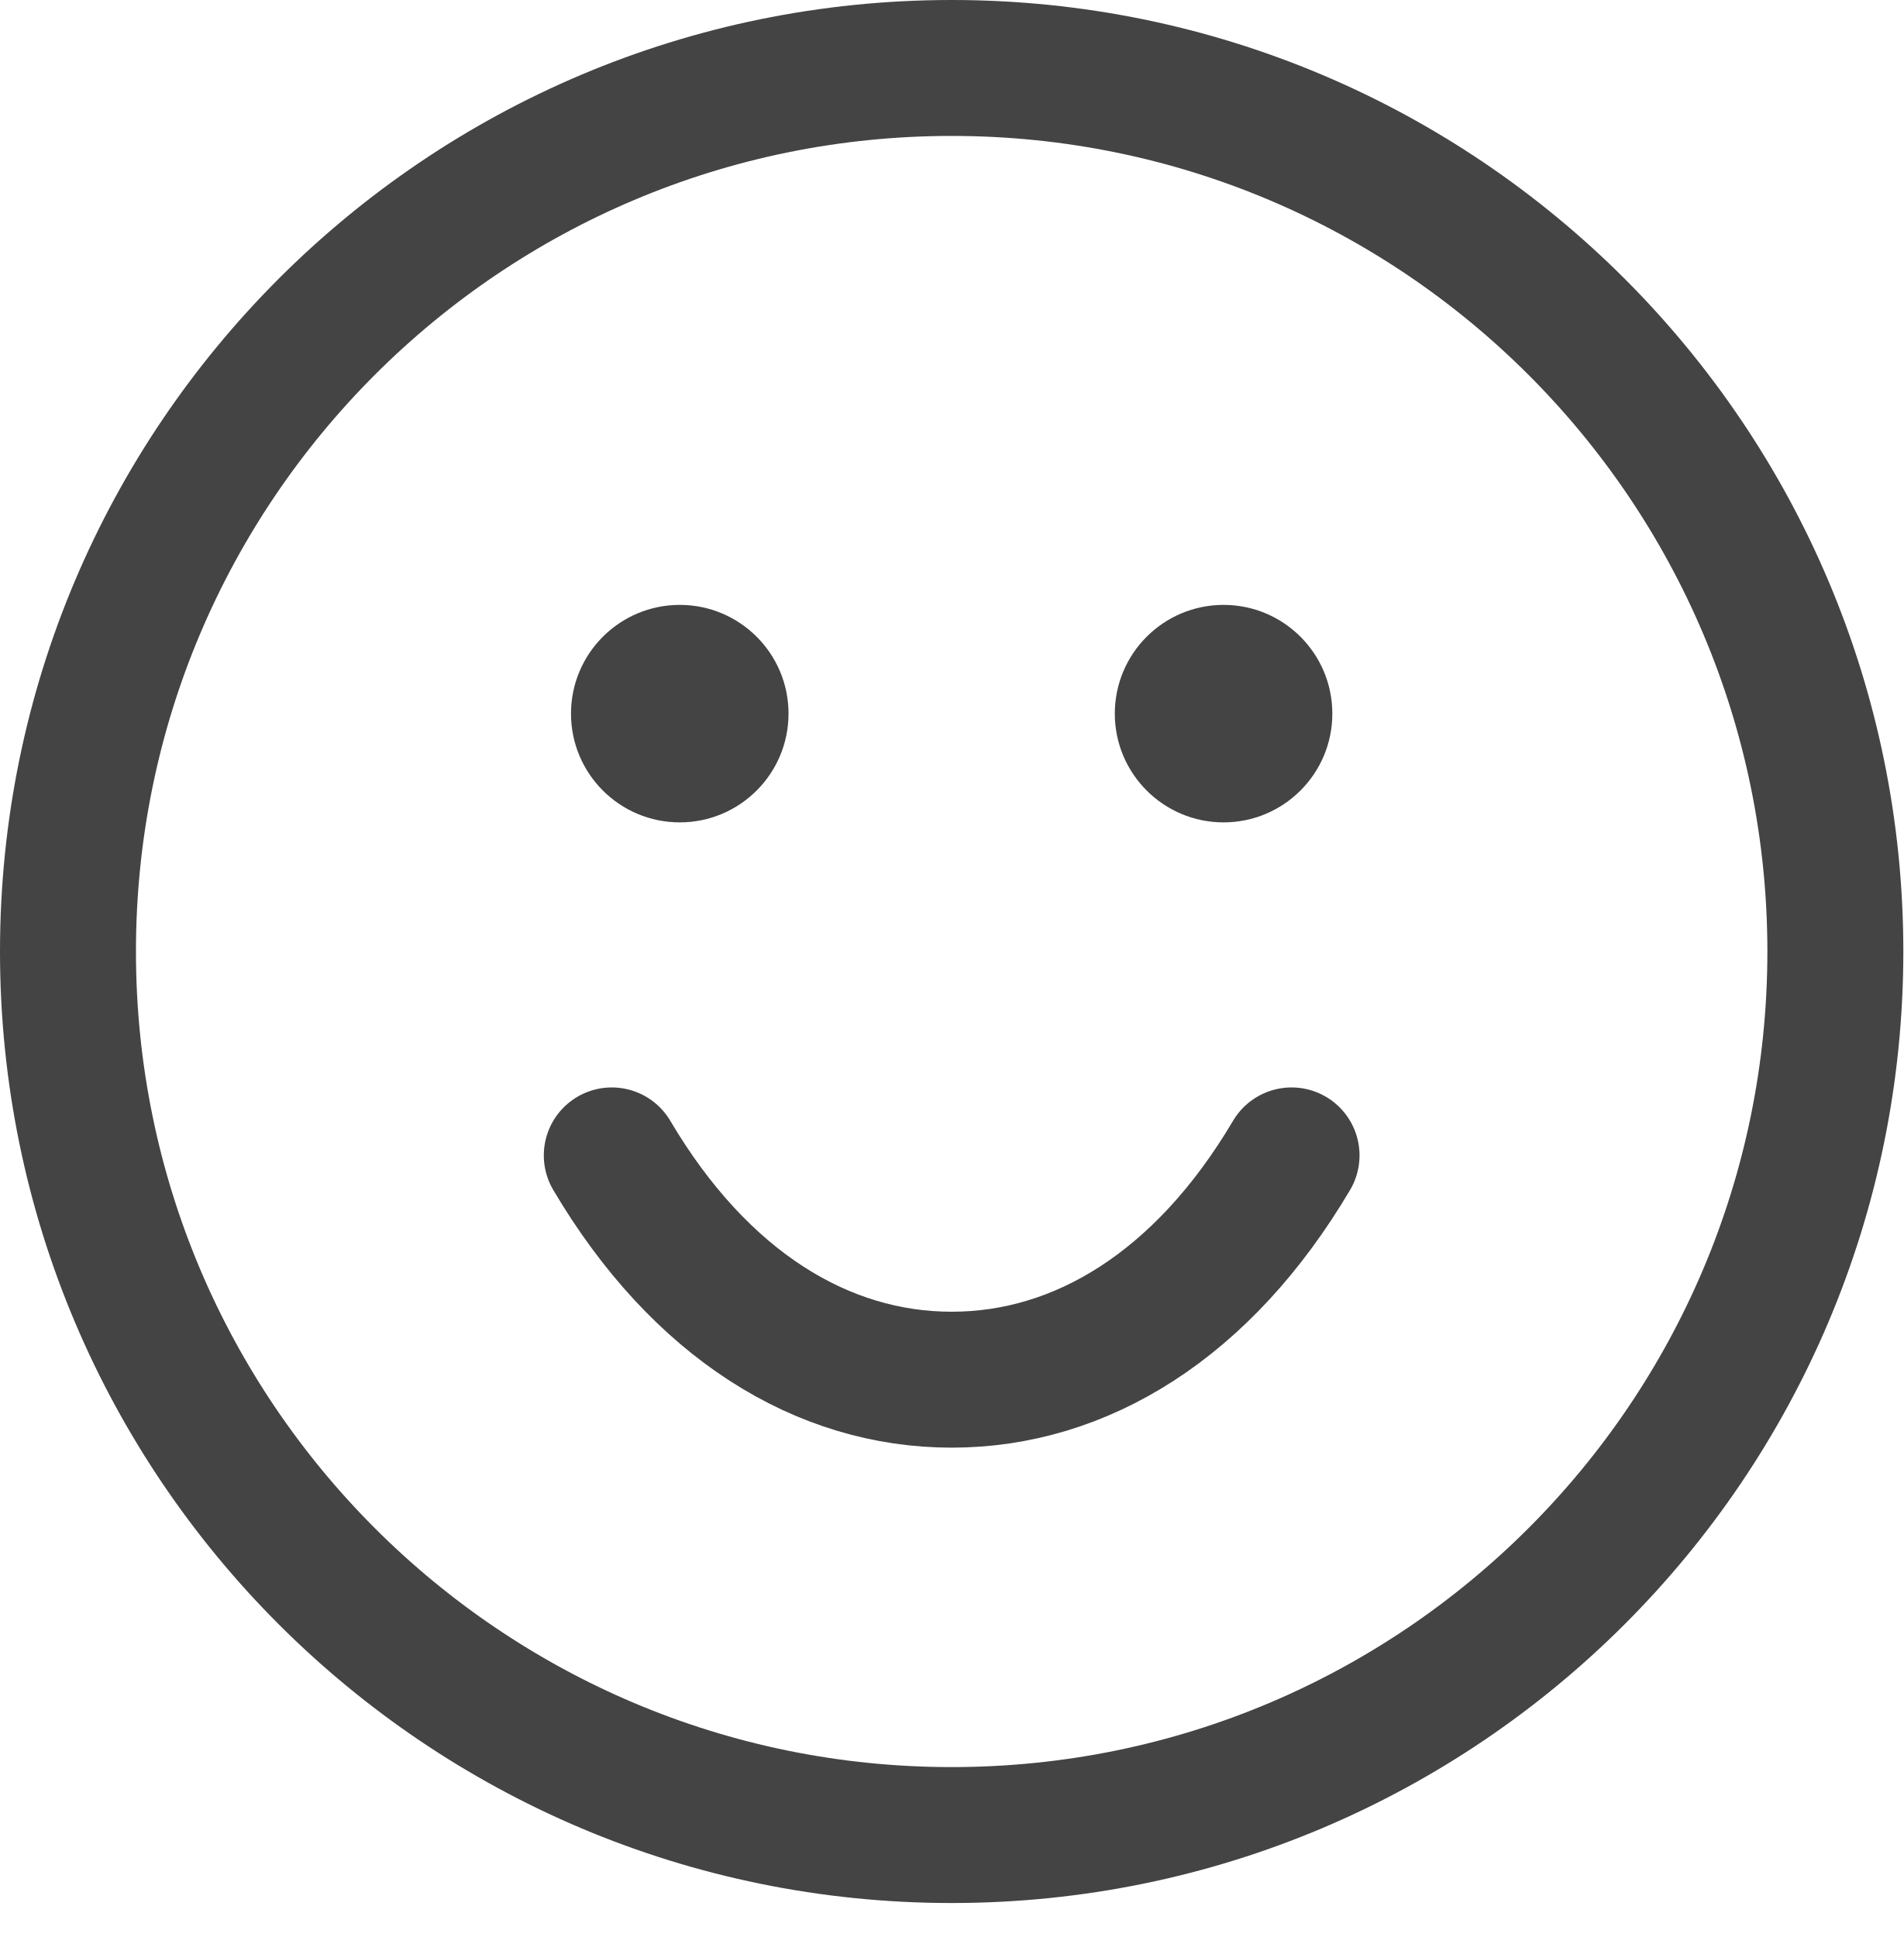
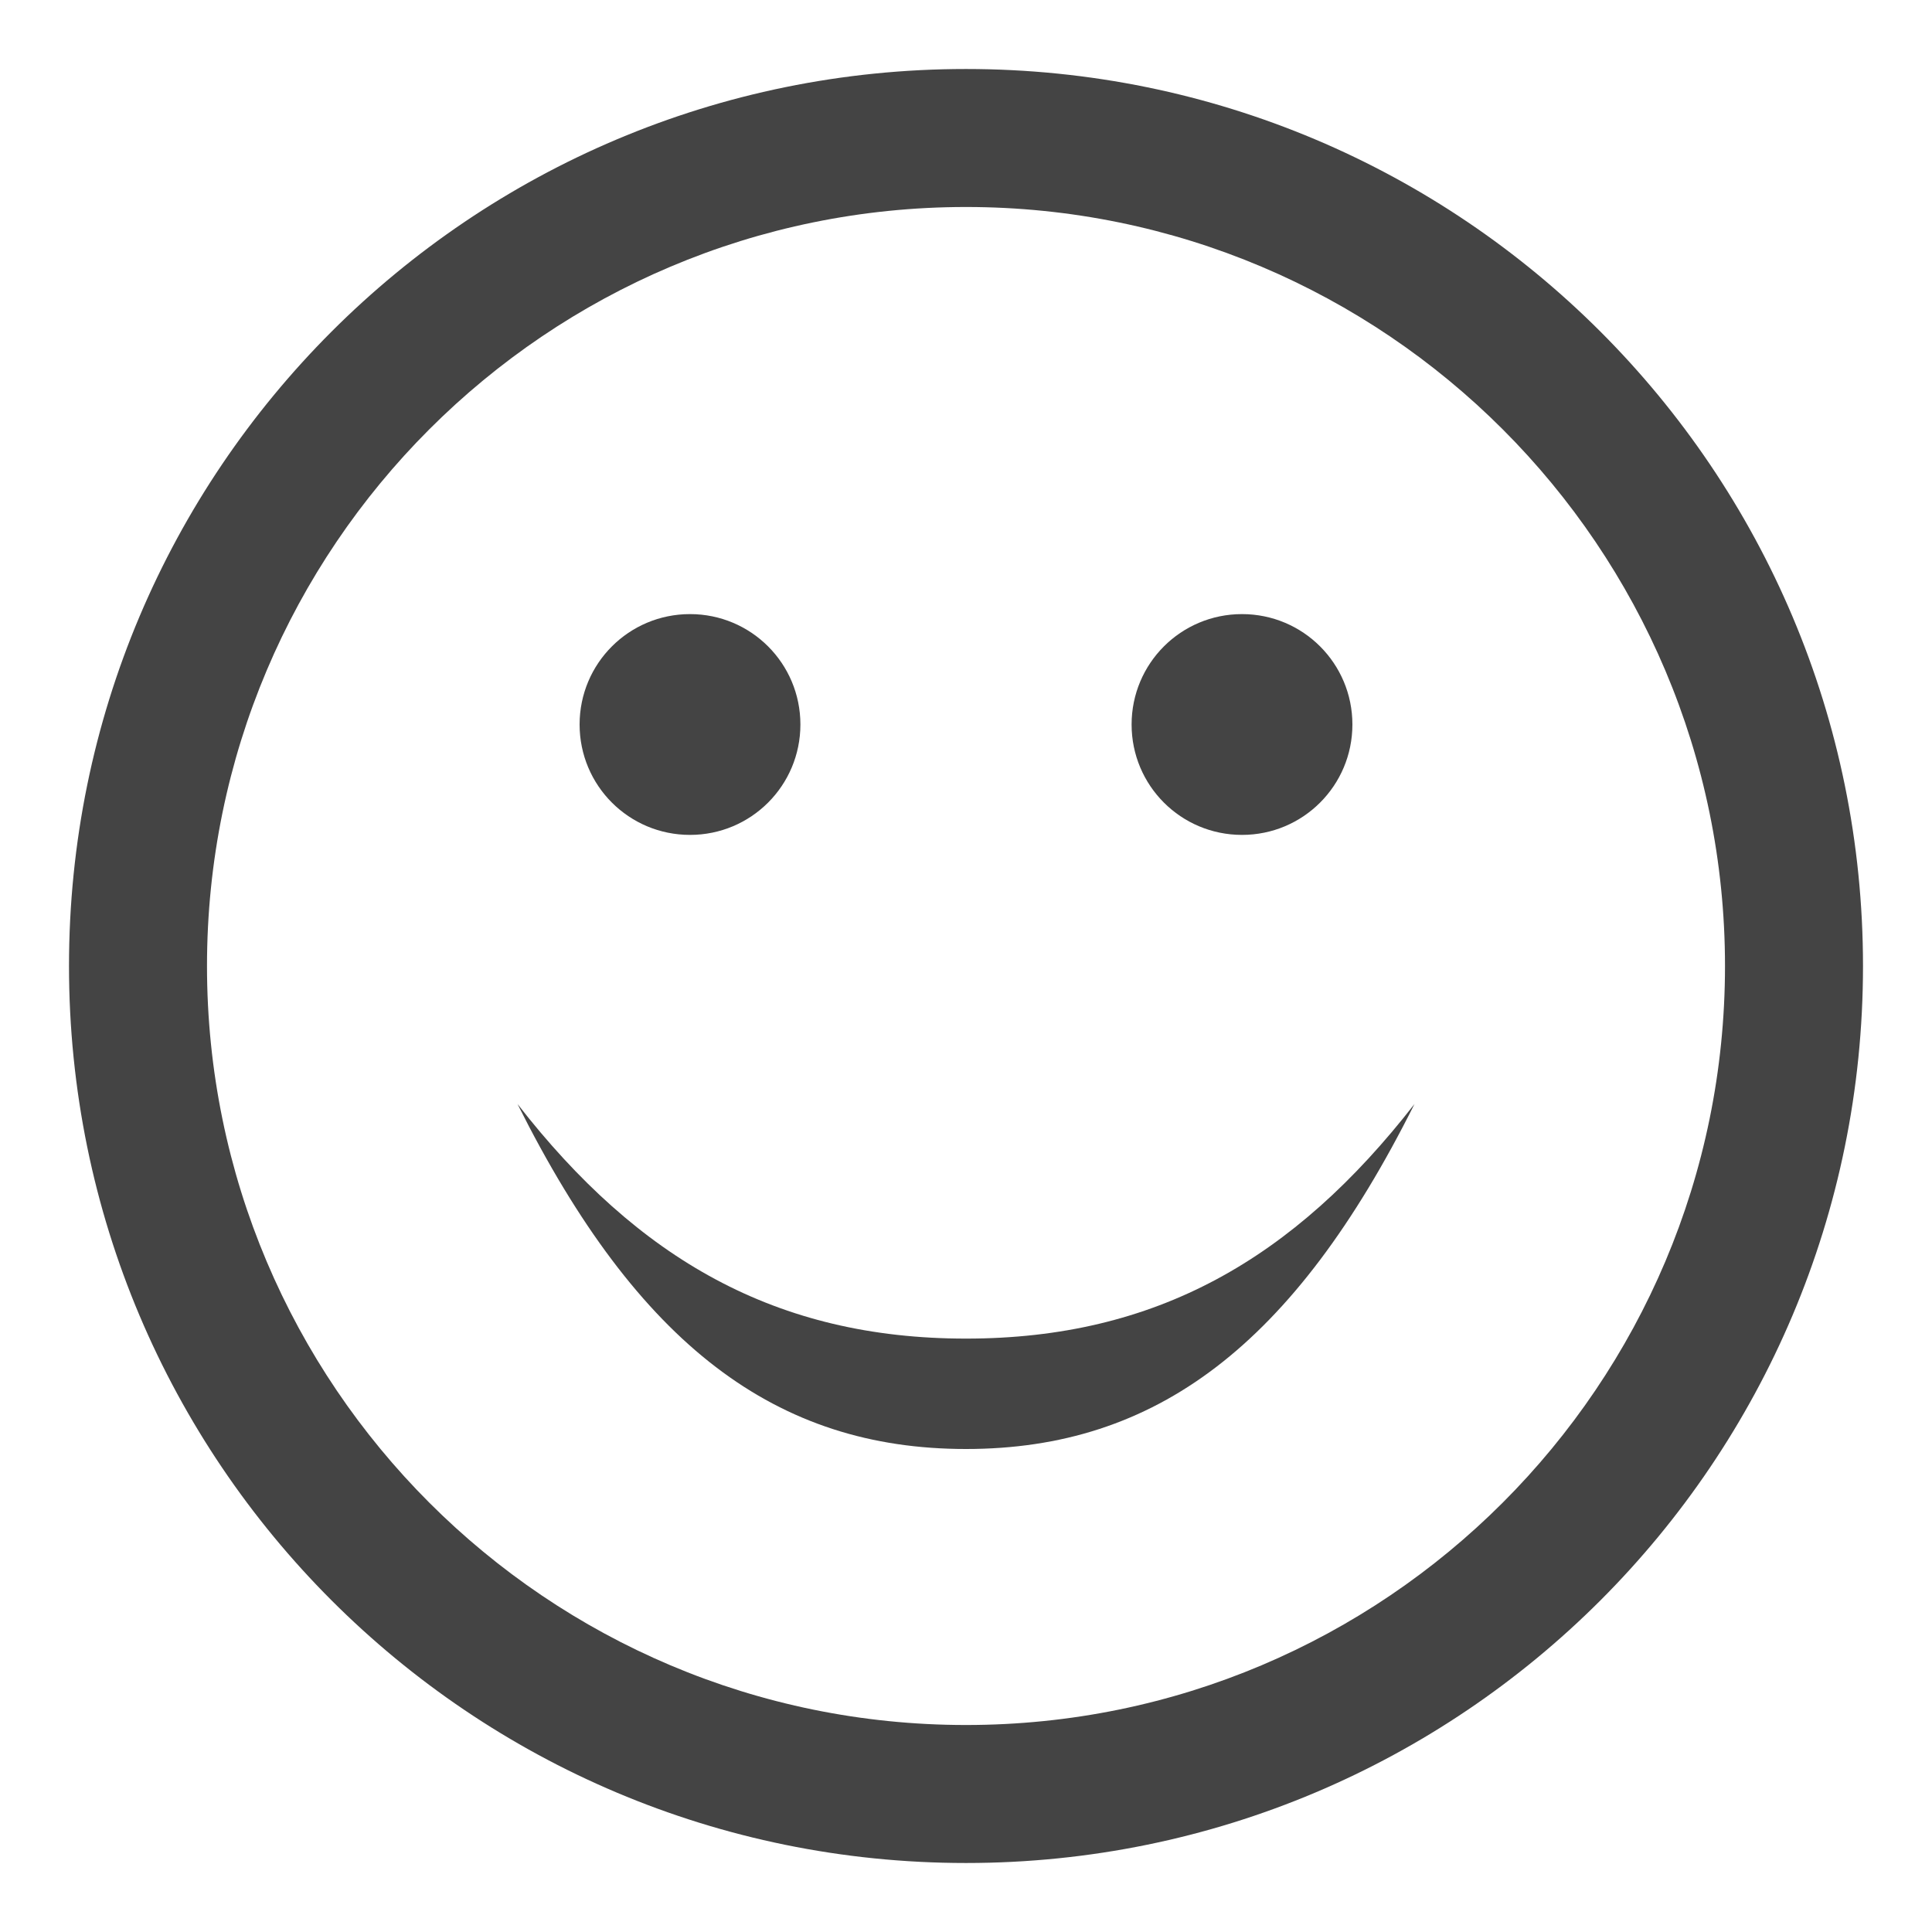
- <svg xmlns="http://www.w3.org/2000/svg" viewBox="0 0 56 57">
-   <g fill="none" stroke="#444" stroke-width="4" stroke-linecap="round">
-     <path d="M28 2A26 26 0 1 0 28 54A26 26 0 1 0 28 2Z" />
-     <path d="M18 34c2.6 4.4 6.2 6.6 10 6.6s7.4-2.2 10-6.6" />
-   </g>
-   <g fill="#444">
-     <circle cx="20" cy="21" r="3.2" />
-     <circle cx="36" cy="21" r="3.2" />
-   </g>
+ <svg xmlns="http://www.w3.org/2000/svg" width="56" height="56" viewBox="0 0 56 56" fill="none">
+   <path fill-rule="evenodd" clip-rule="evenodd" d="M28 2C42.37 2 54 13.63 54 28C54 42.37 42.37 54 28 54C13.63 54 2 42.37 2 28C2 13.63 13.63 2 28 2ZM28 6C15.85 6 6 15.85 6 28C6 40.15 15.85 50 28 50C40.15 50 50 40.15 50 28C50 15.85 40.15 6 28 6Z" fill="#444" />
+   <path d="M23.2 21C23.2 22.77 21.77 24.2 20 24.2C18.23 24.2 16.8 22.77 16.8 21C16.8 19.23 18.23 17.8 20 17.8C21.77 17.8 23.2 19.23 23.2 21Z" fill="#444" />
+   <path d="M39.2 21C39.2 22.77 37.77 24.2 36 24.2C34.23 24.2 32.8 22.77 32.8 21C32.8 19.23 34.23 17.8 36 17.8C37.77 17.8 39.2 19.23 39.2 21Z" fill="#444" />
+   <path d="M15 32C18.5 39 22.5 42 28 42C33.5 42 37.5 39 41 32C37.5 36.5 33.5 38.8 28 38.8C22.5 38.8 18.5 36.5 15 32Z" fill="#444" />
</svg>
